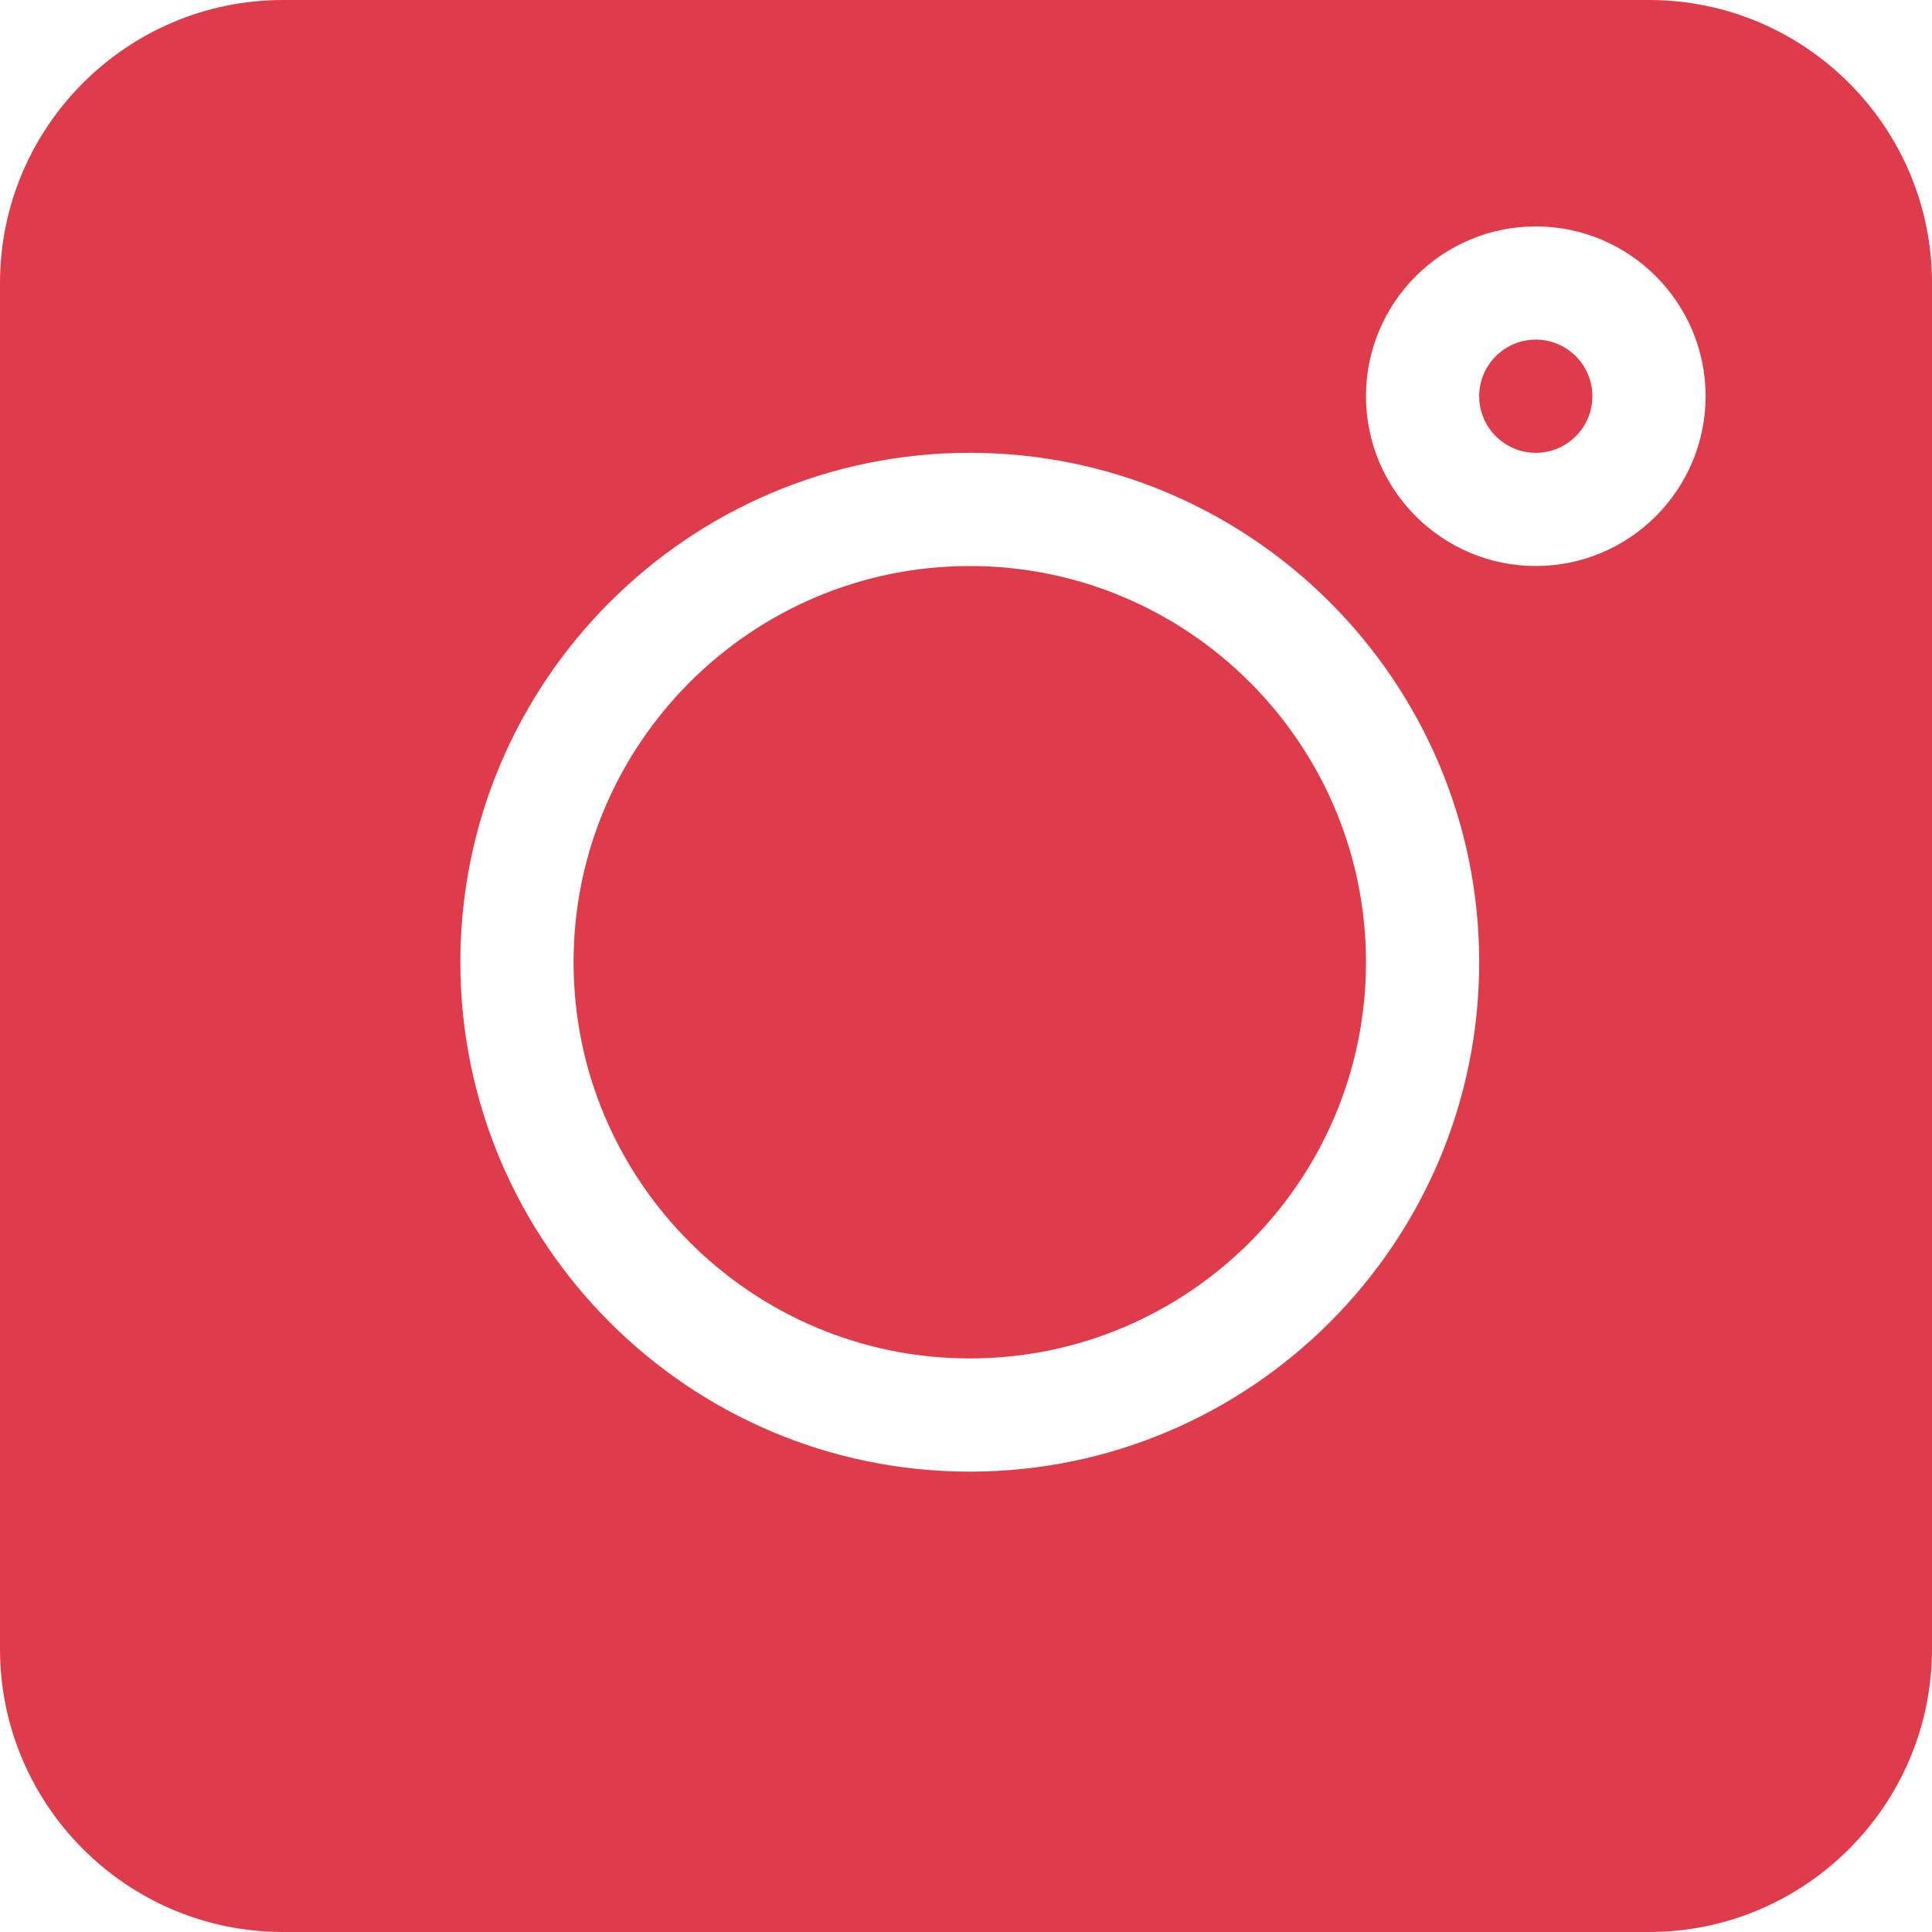
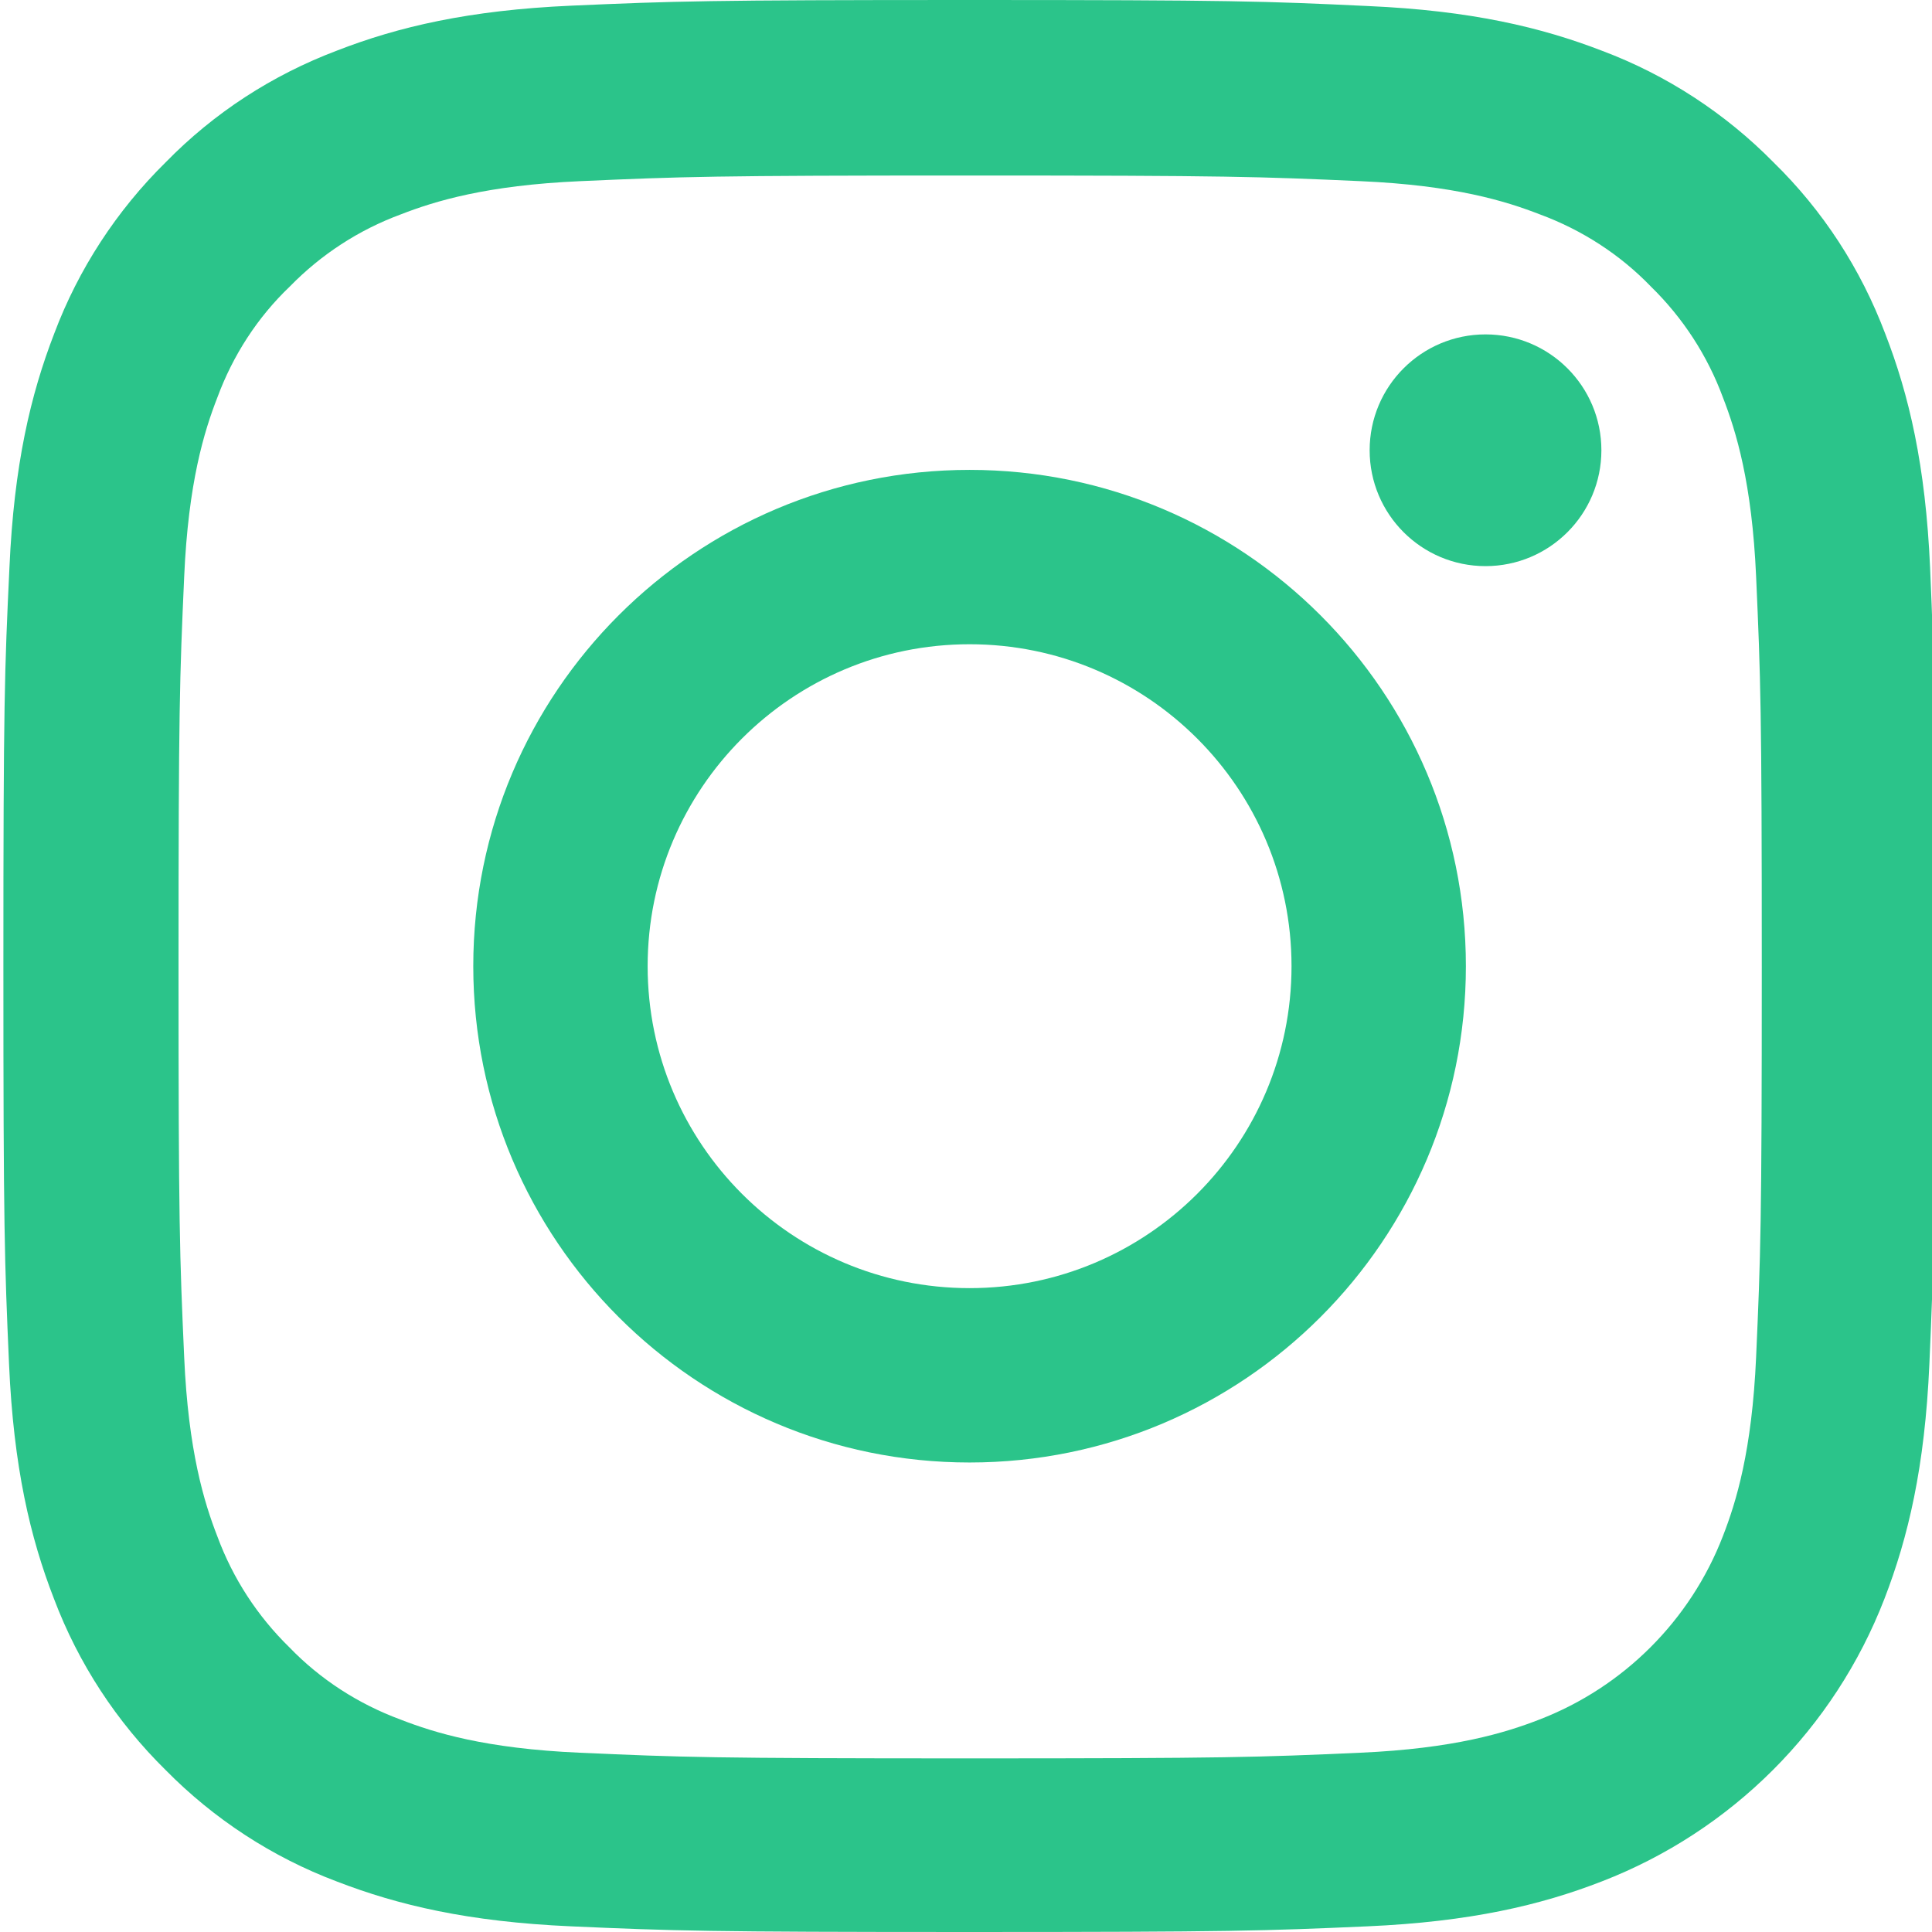
- <svg xmlns="http://www.w3.org/2000/svg" viewBox="0 0 512 512" width="512px" height="512px">
+ <svg xmlns="http://www.w3.org/2000/svg" version="1.1" width="512" height="512" x="0" y="0" viewBox="0 0 511 511.9" style="enable-background:new 0 0 512 512" xml:space="preserve" class="">
  <g>
-     <path d="m437 0h-362c-41.352 0-75 33.648-75 75v362c0 41.352 33.648 75 75 75h362c41.352 0 75-33.648 75-75v-362c0-41.352-33.648-75-75-75zm-180 390c-74.441 0-135-60.559-135-135s60.559-135 135-135 135 60.559 135 135-60.559 135-135 135zm150-240c-24.812 0-45-20.188-45-45s20.188-45 45-45 45 20.188 45 45-20.188 45-45 45zm0 0" data-original="#000000" class="active-path" data-old_color="#000000" fill="#DE3C4B" />
-     <path d="m407 90c-8.277 0-15 6.723-15 15s6.723 15 15 15 15-6.723 15-15-6.723-15-15-15zm0 0" data-original="#000000" class="active-path" data-old_color="#000000" fill="#DE3C4B" />
-     <path d="m257 150c-57.891 0-105 47.109-105 105s47.109 105 105 105 105-47.109 105-105-47.109-105-105-105zm0 0" data-original="#000000" class="active-path" data-old_color="#000000" fill="#DE3C4B" />
+     <path d="m510.949 150.5c-1.199-27.199-5.598-45.898-11.898-62.102-6.5-17.199-16.5-32.598-29.602-45.398-12.801-13-28.301-23.102-45.301-29.5-16.297-6.301-34.898-10.699-62.098-11.898-27.402-1.301-36.102-1.602-105.602-1.602s-78.199.301-105.5 1.5c-27.199 1.199-45.898 5.602-62.098 11.898-17.203 6.5-32.602 16.5-45.402 29.602-13 12.801-23.098 28.301-29.5 45.301-6.301 16.301-10.699 34.898-11.898 62.098-1.301 27.402-1.602 36.102-1.602 105.602s.301 78.199 1.5 105.5c1.199 27.199 5.602 45.898 11.902 62.102 6.5 17.199 16.598 32.598 29.598 45.398 12.801 13 28.301 23.102 45.301 29.5 16.301 6.301 34.898 10.699 62.102 11.898 27.297 1.203 36 1.5 105.5 1.5s78.199-.297 105.5-1.5c27.199-1.199 45.898-5.598 62.098-11.898 34.402-13.301 61.602-40.5 74.902-74.898 6.297-16.301 10.699-34.902 11.898-62.102 1.199-27.301 1.5-36 1.5-105.5s-.102-78.199-1.301-105.5zm-46.098 209c-1.102 25-5.301 38.5-8.801 47.5-8.602 22.301-26.301 40-48.602 48.602-9 3.5-22.598 7.699-47.5 8.797-27 1.203-35.098 1.5-103.398 1.5s-76.5-.297-103.402-1.5c-25-1.098-38.5-5.297-47.5-8.797-11.098-4.102-21.199-10.602-29.398-19.102-8.5-8.301-15-18.301-19.102-29.398-3.5-9-7.699-22.602-8.797-47.5-1.203-27-1.5-35.102-1.5-103.402s.297-76.5 1.5-103.398c1.098-25 5.297-38.5 8.797-47.5 4.102-11.102 10.602-21.199 19.203-29.402 8.297-8.5 18.297-15 29.398-19.098 9-3.5 22.602-7.699 47.5-8.801 27-1.199 35.102-1.5 103.398-1.5 68.402 0 76.5.301 103.402 1.5 25 1.102 38.5 5.301 47.5 8.801 11.098 4.098 21.199 10.598 29.398 19.098 8.5 8.301 15 18.301 19.102 29.402 3.5 9 7.699 22.598 8.801 47.5 1.199 27 1.5 35.098 1.5 103.398s-.301 76.301-1.5 103.301zm0 0" fill="#2bc48a" data-original="#000000" style="" class="" />
+     <path d="m256.449 124.5c-72.598 0-131.5 58.898-131.5 131.5s58.902 131.5 131.5 131.5c72.602 0 131.5-58.898 131.5-131.5s-58.898-131.5-131.5-131.5zm0 216.801c-47.098 0-85.301-38.199-85.301-85.301s38.203-85.301 85.301-85.301c47.102 0 85.301 38.199 85.301 85.301s-38.199 85.301-85.301 85.301zm0 0" fill="#2bc48a" data-original="#000000" style="" class="" />
+     <path d="m423.852 119.301c0 16.953-13.746 30.699-30.703 30.699-16.953 0-30.699-13.746-30.699-30.699 0-16.957 13.746-30.699 30.699-30.699 16.957 0 30.703 13.742 30.703 30.699zm0 0" fill="#2bc48a" data-original="#000000" style="" class="" />
  </g>
</svg>
